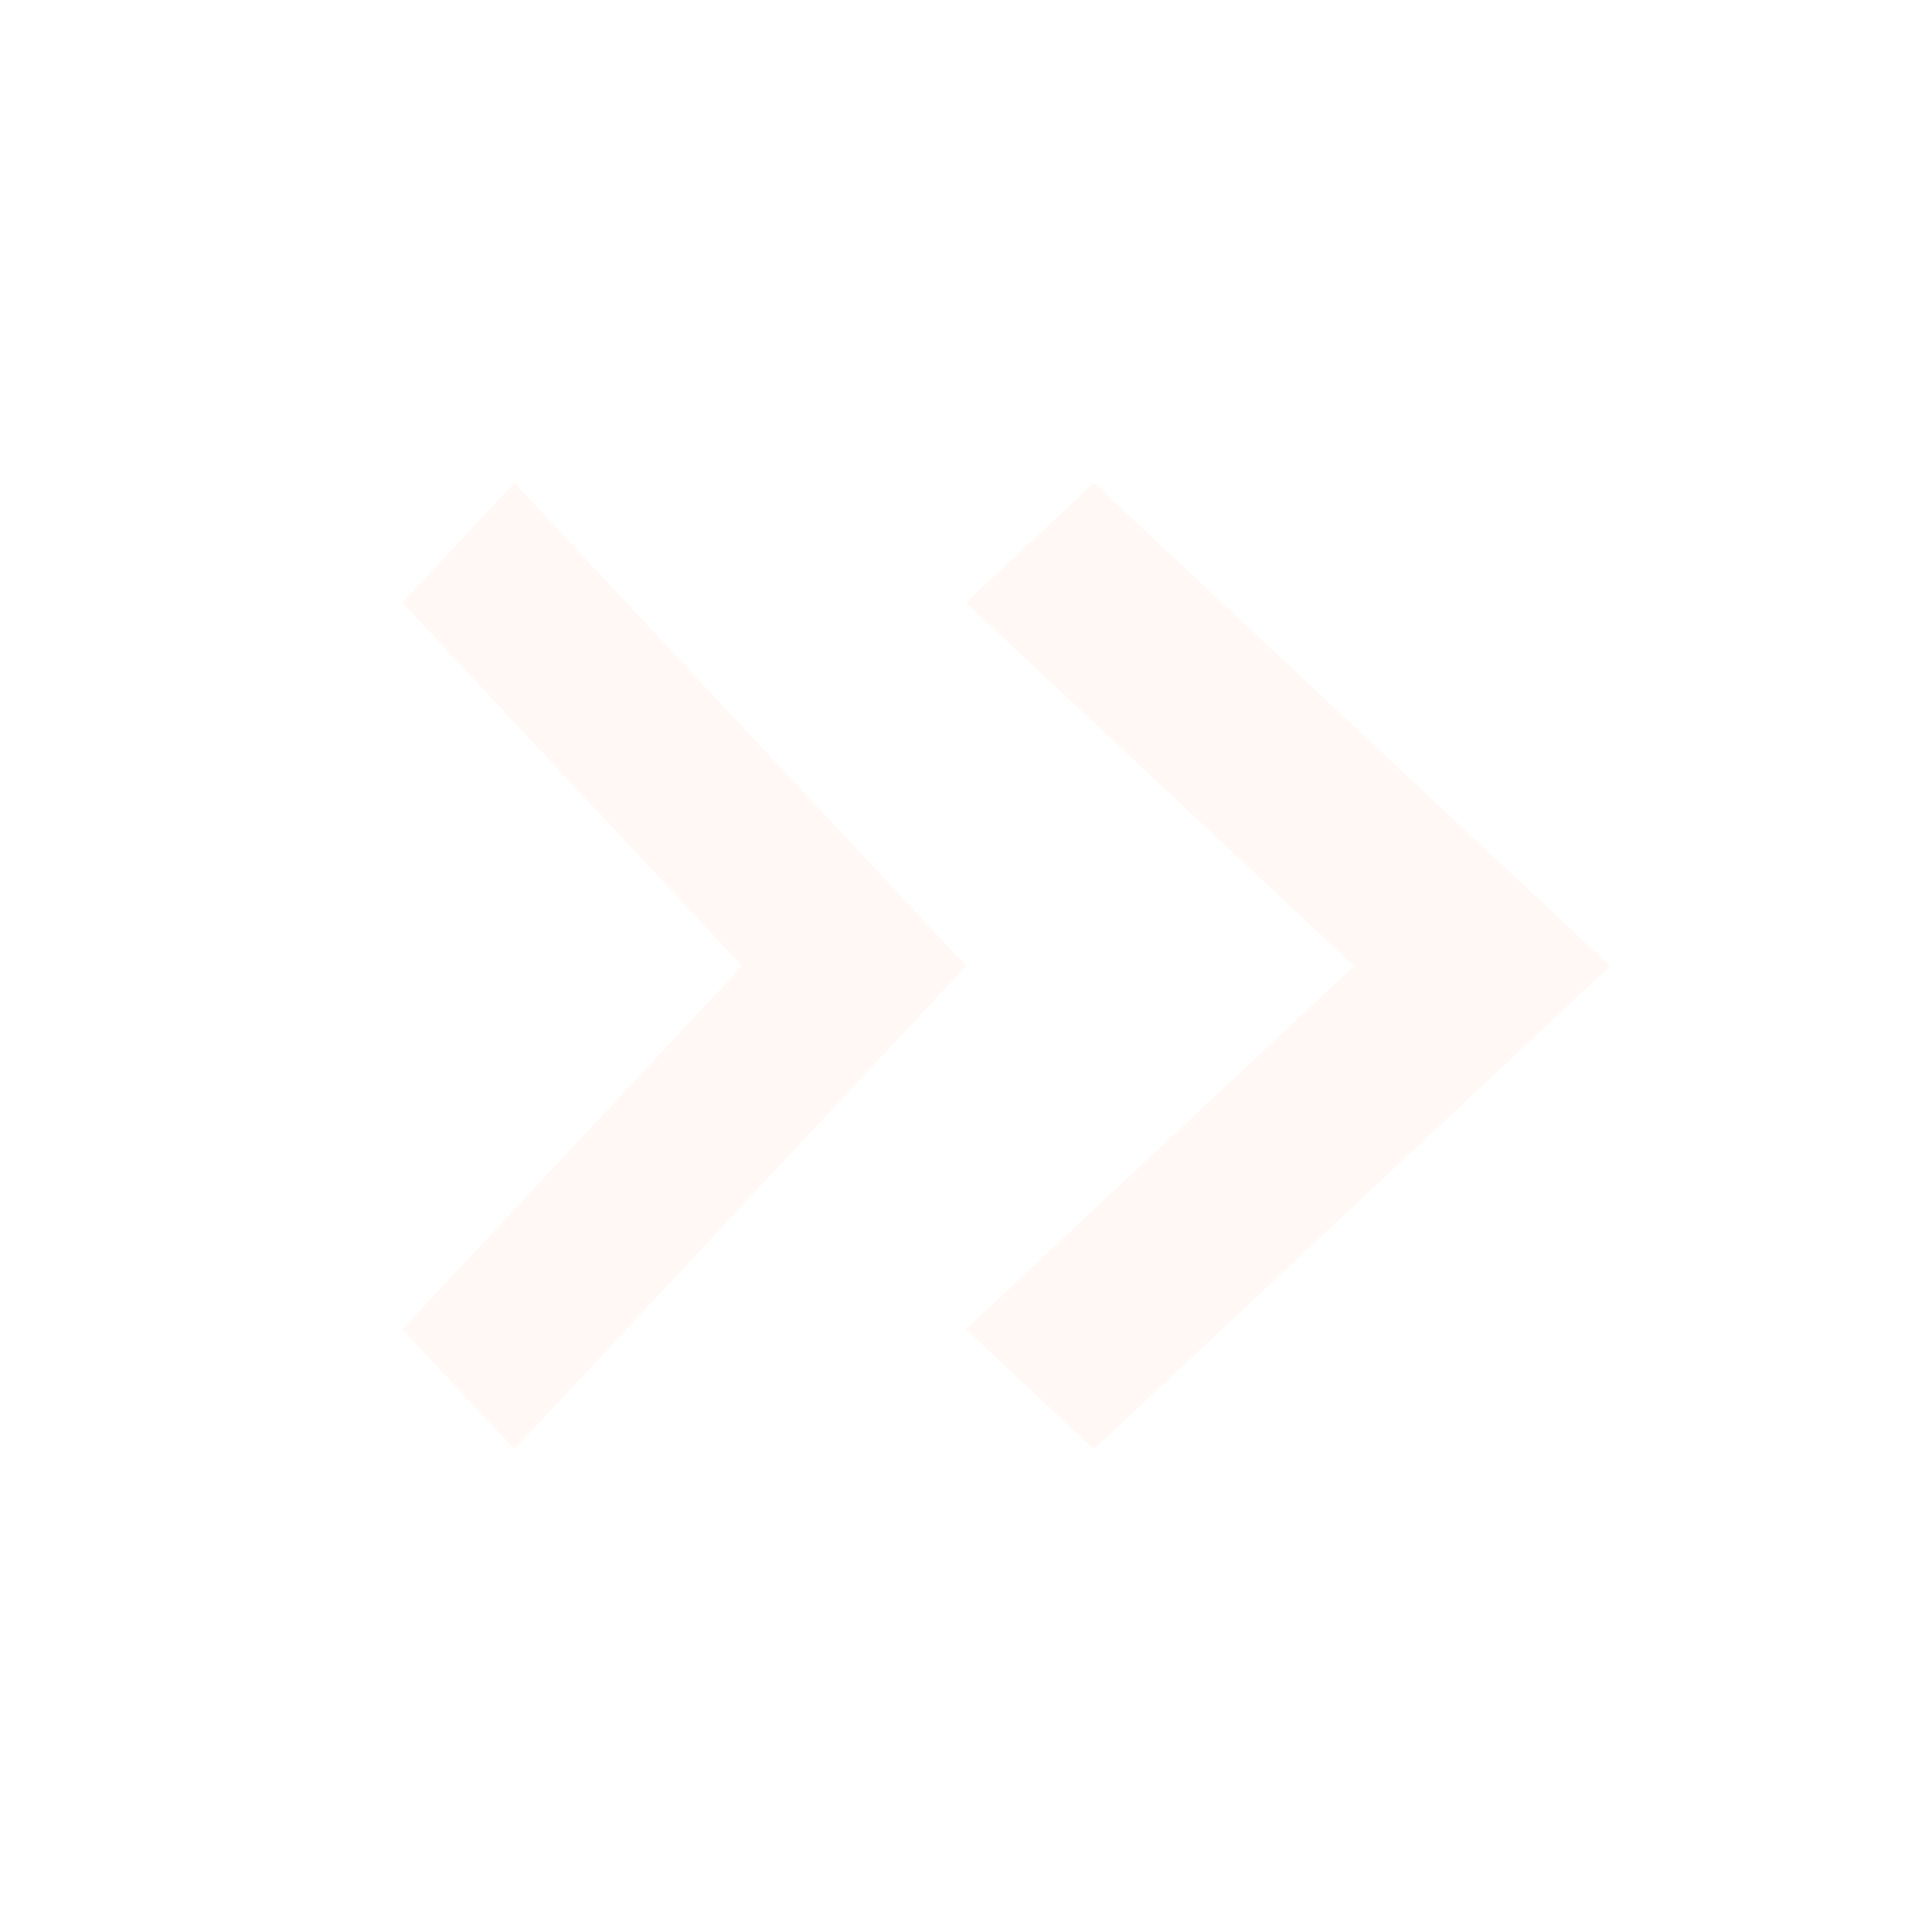
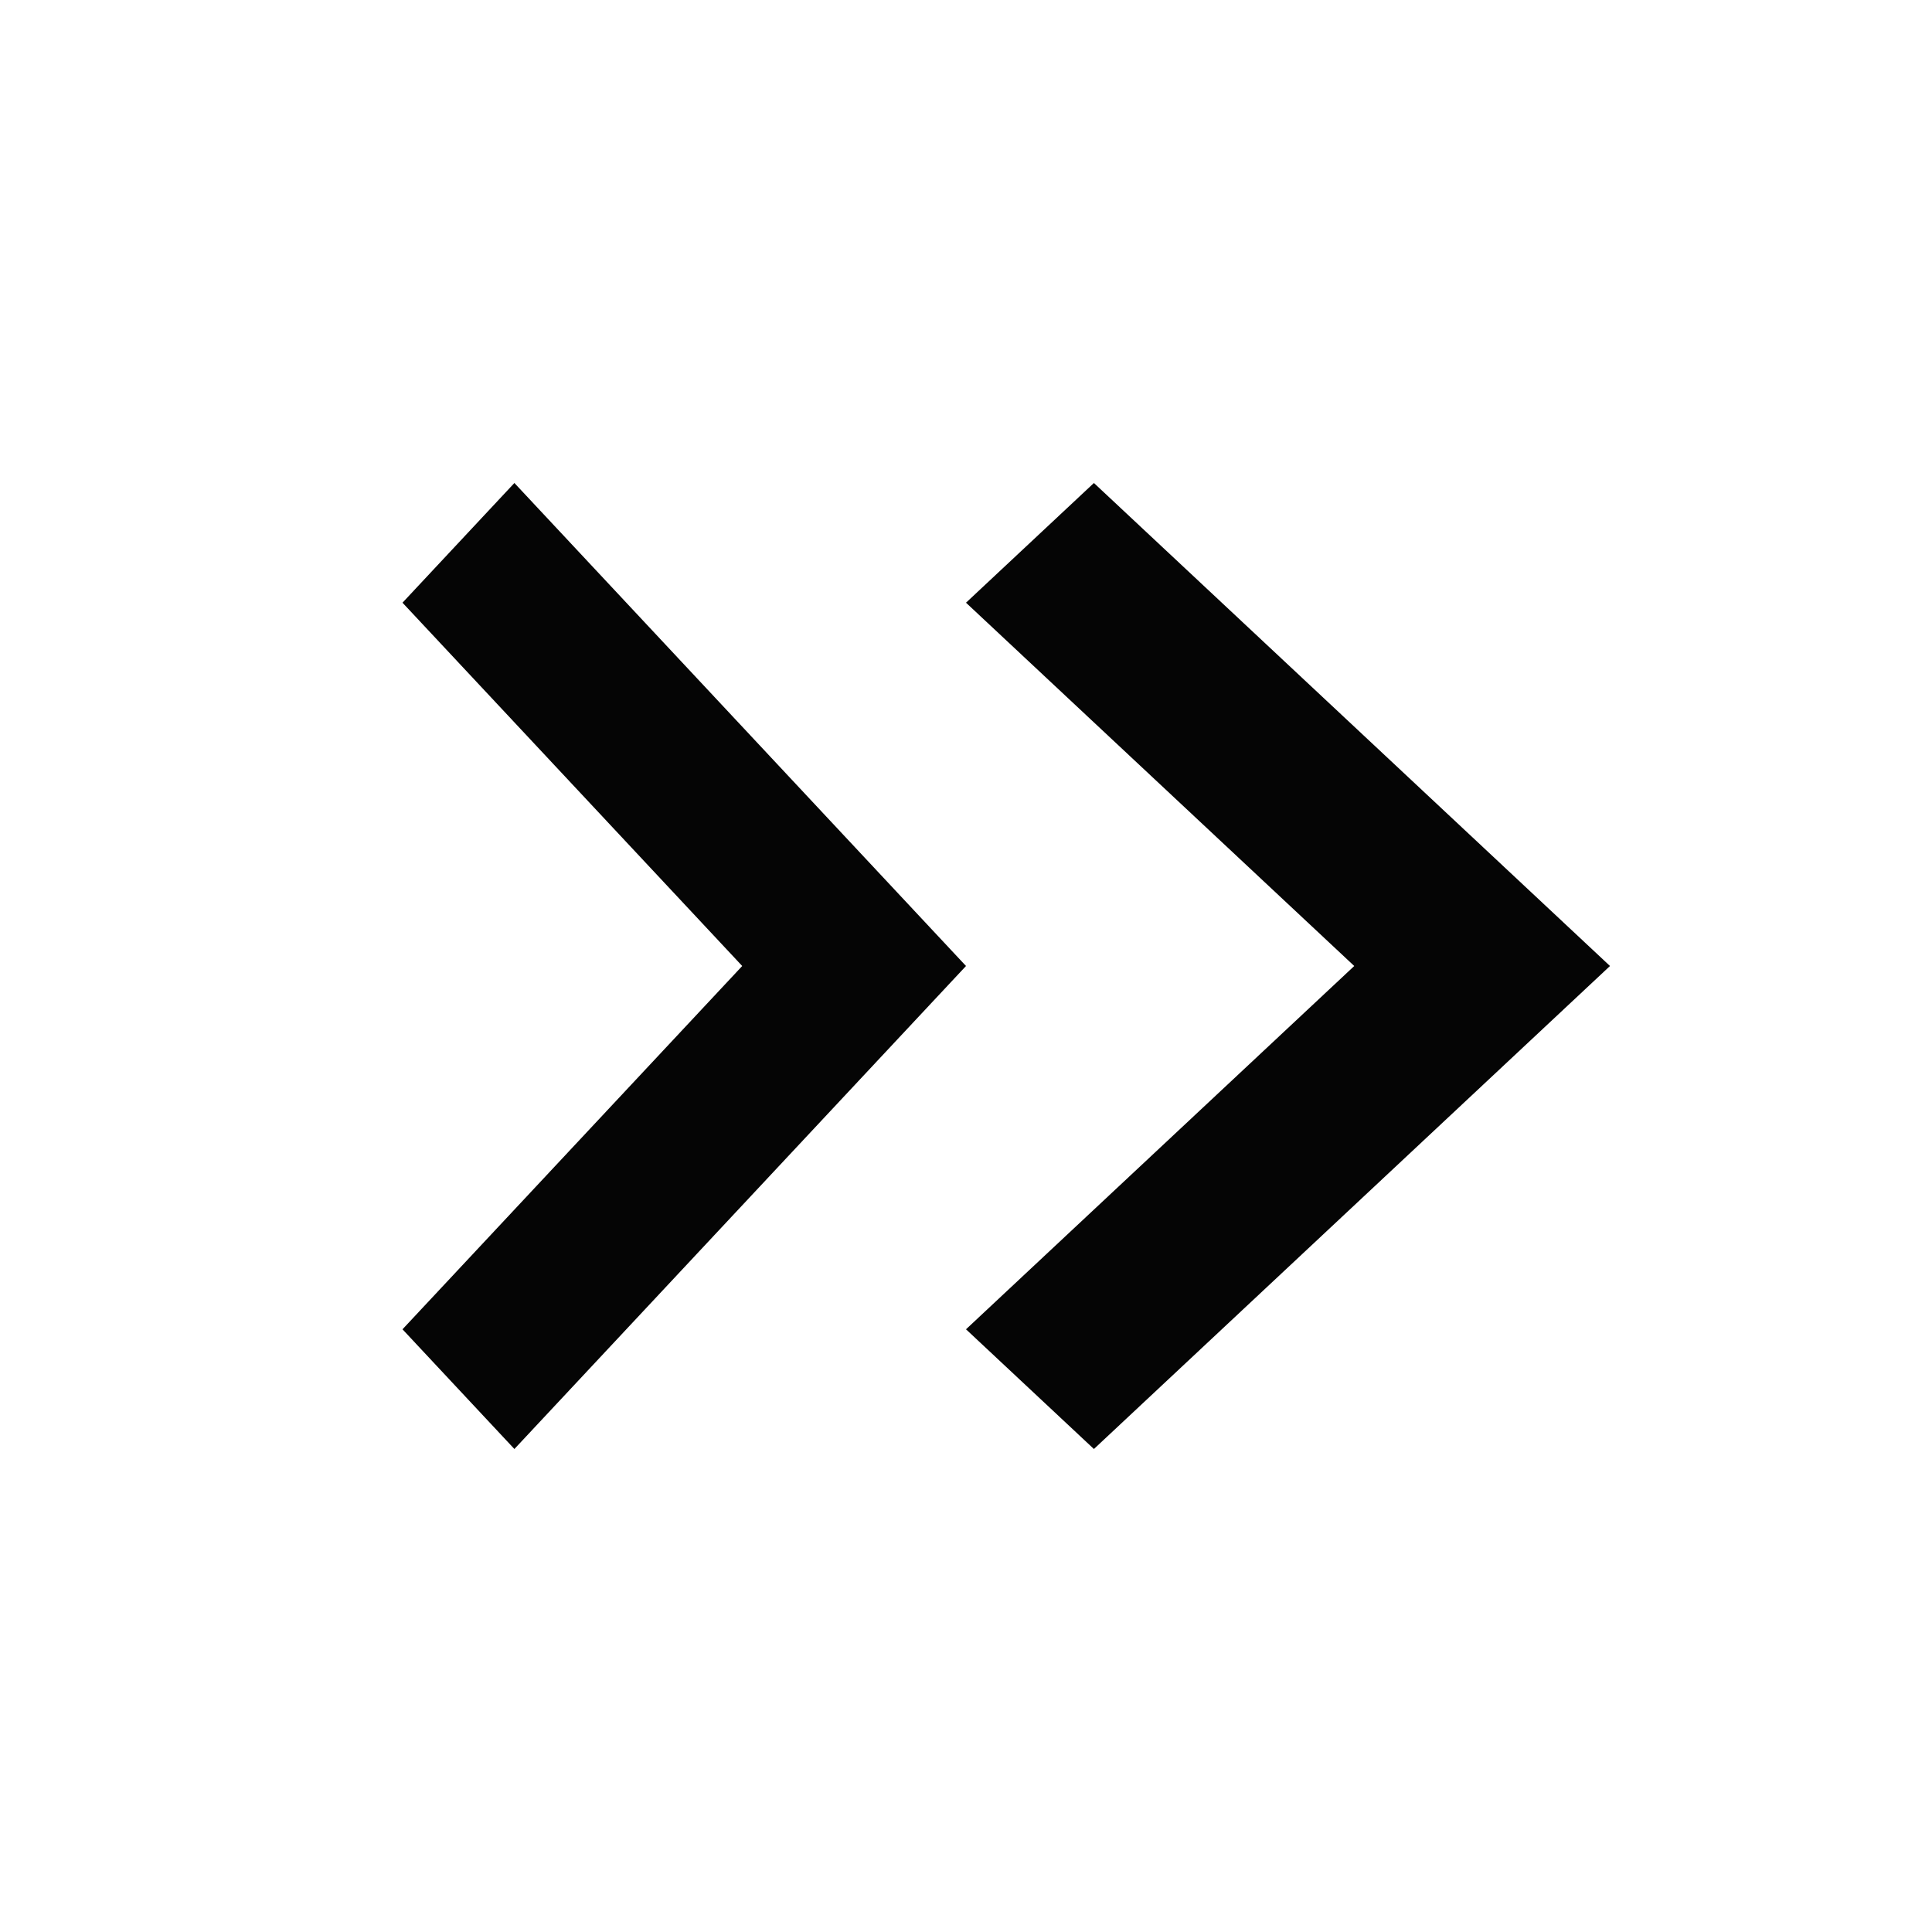
<svg xmlns="http://www.w3.org/2000/svg" width="24" height="24" viewBox="0 0 24 24" fill="none">
-   <path d="M13.589 18L12 16.513L16.823 12L12 7.487L13.589 6L20 12L13.589 18Z" fill="#FFF8F3" fill-opacity="0.98" />
-   <path d="M6.39 18L5 16.513L9.22 12L5 7.487L6.39 6L12 12L6.39 18Z" fill="#FFF8F3" fill-opacity="0.98" />
+   <path d="M13.589 18L12 16.513L16.823 12L12 7.487L13.589 6L20 12L13.589 18Z" fill="currentColor" fill-opacity="0.98" />
+   <path d="M6.39 18L5 16.513L9.22 12L5 7.487L6.39 6L12 12L6.39 18Z" fill="currentColor" fill-opacity="0.98" />
</svg>
